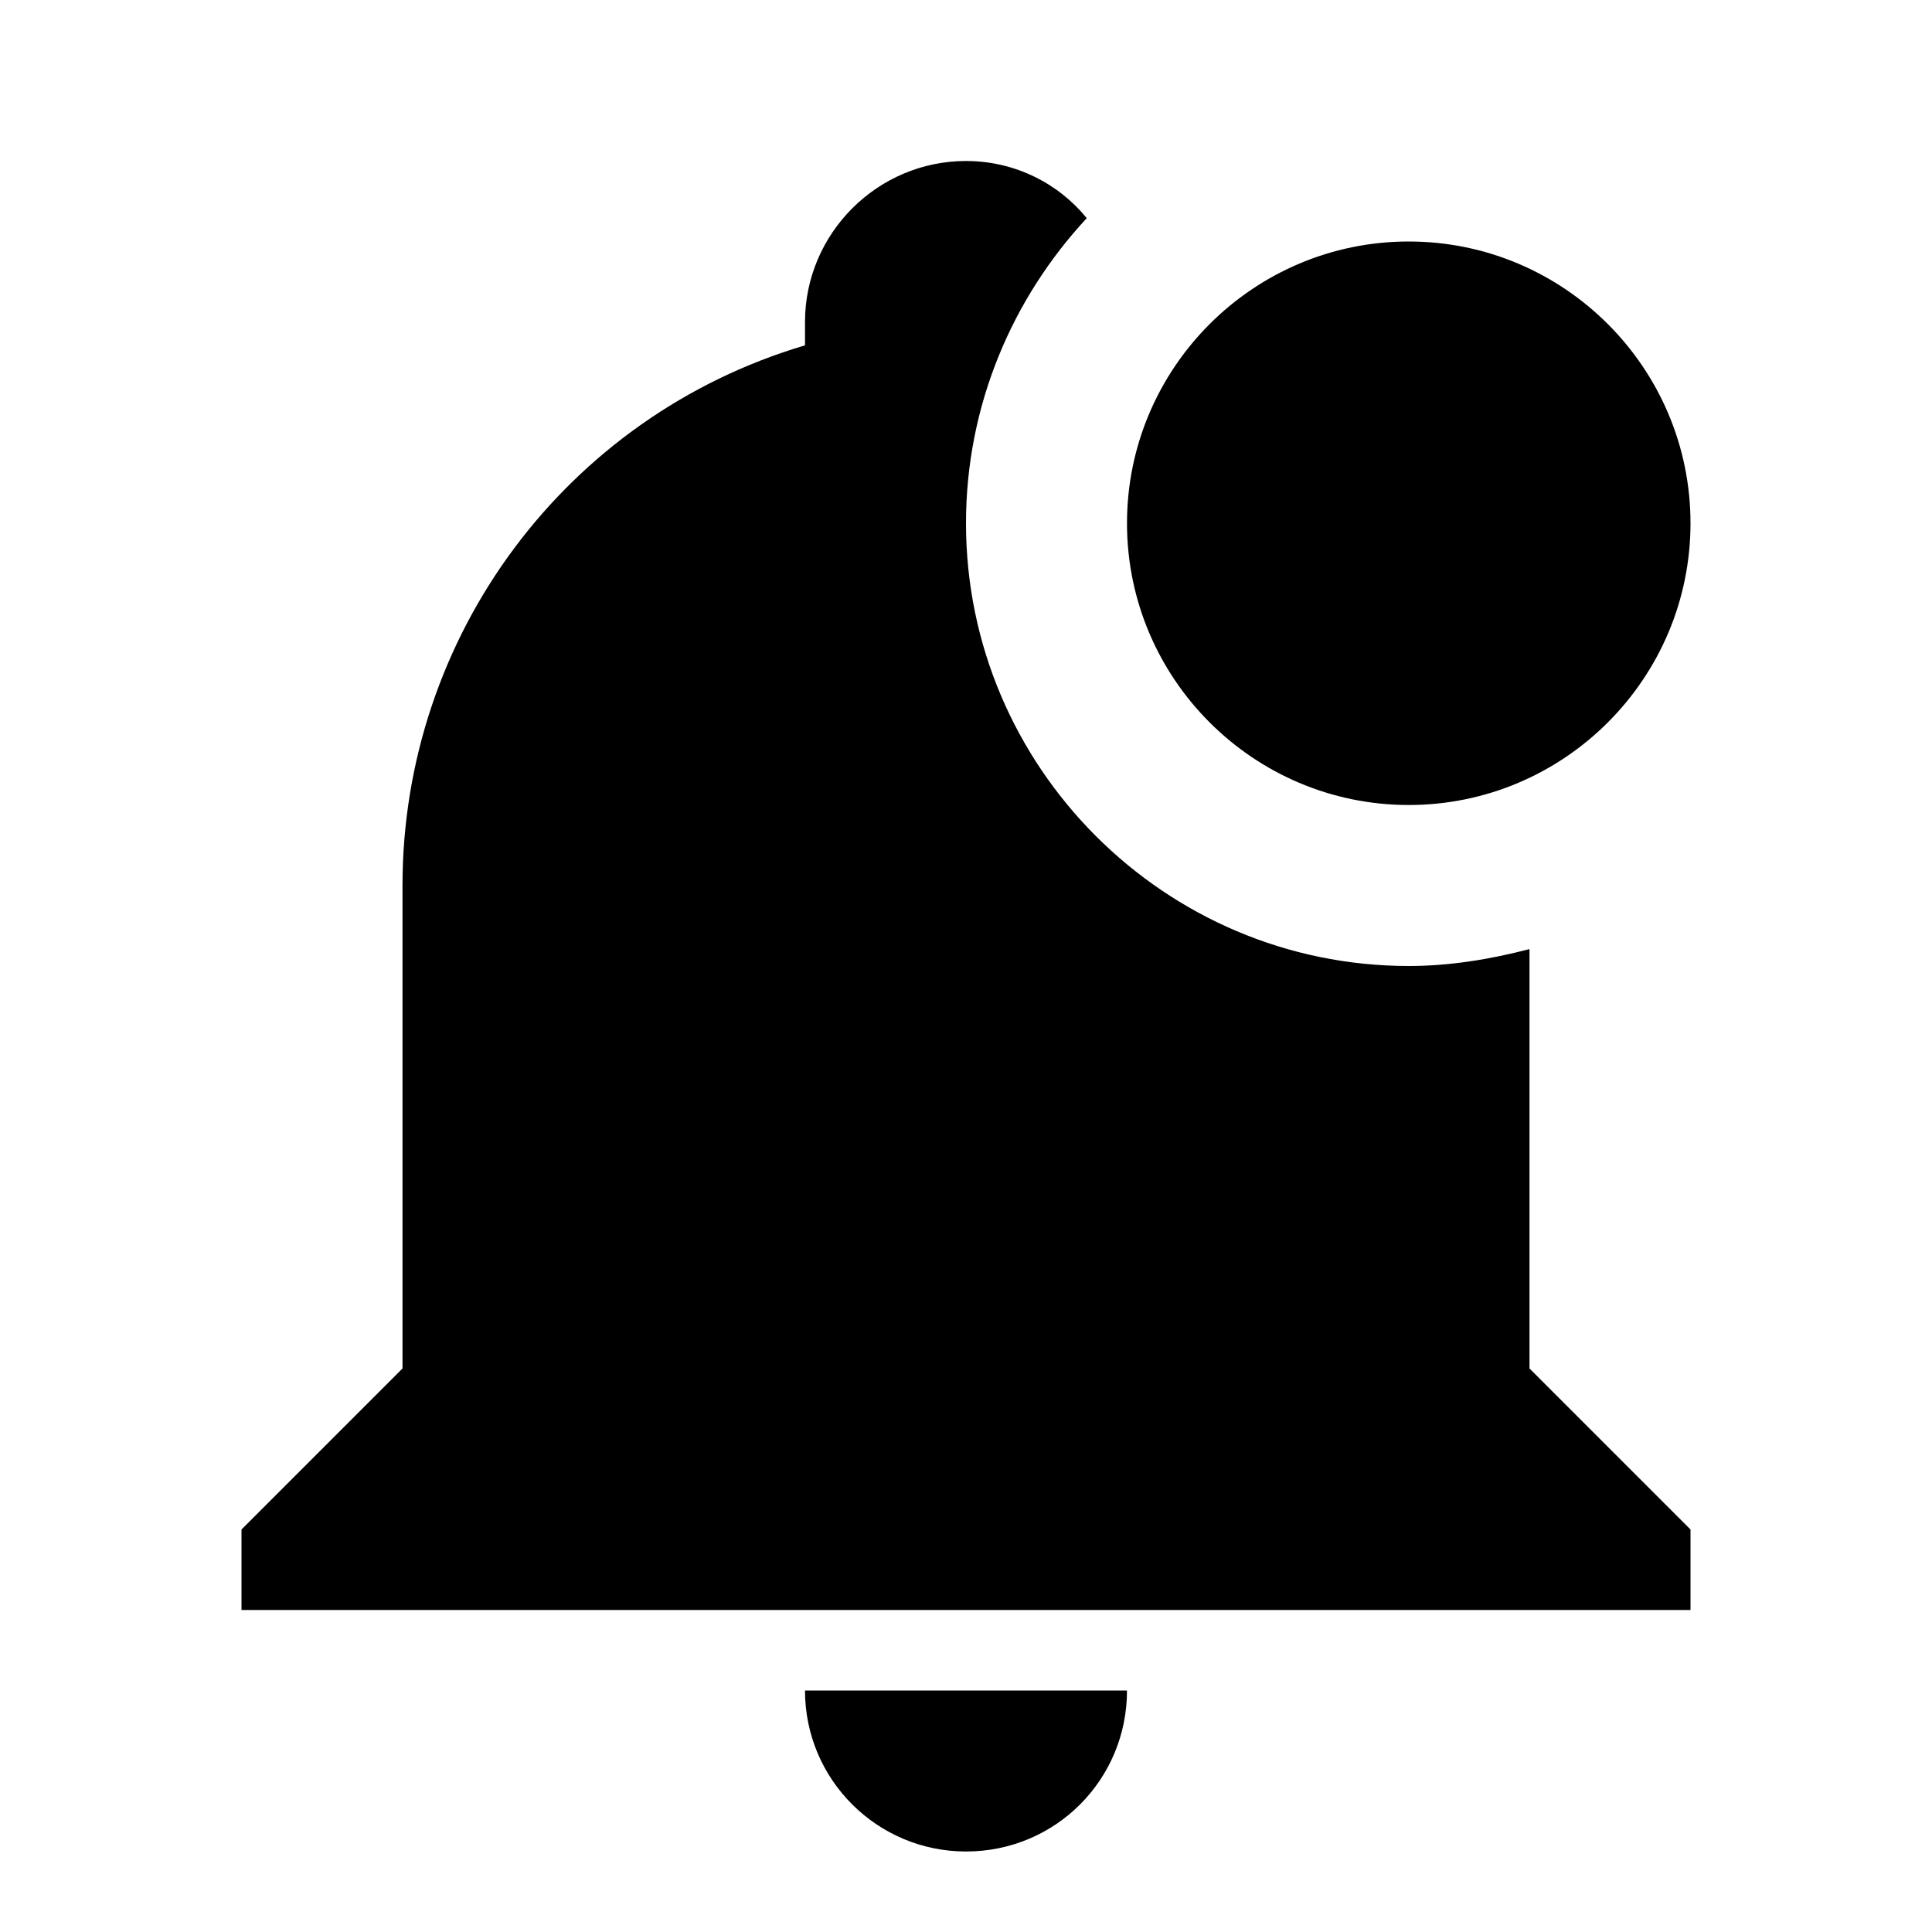
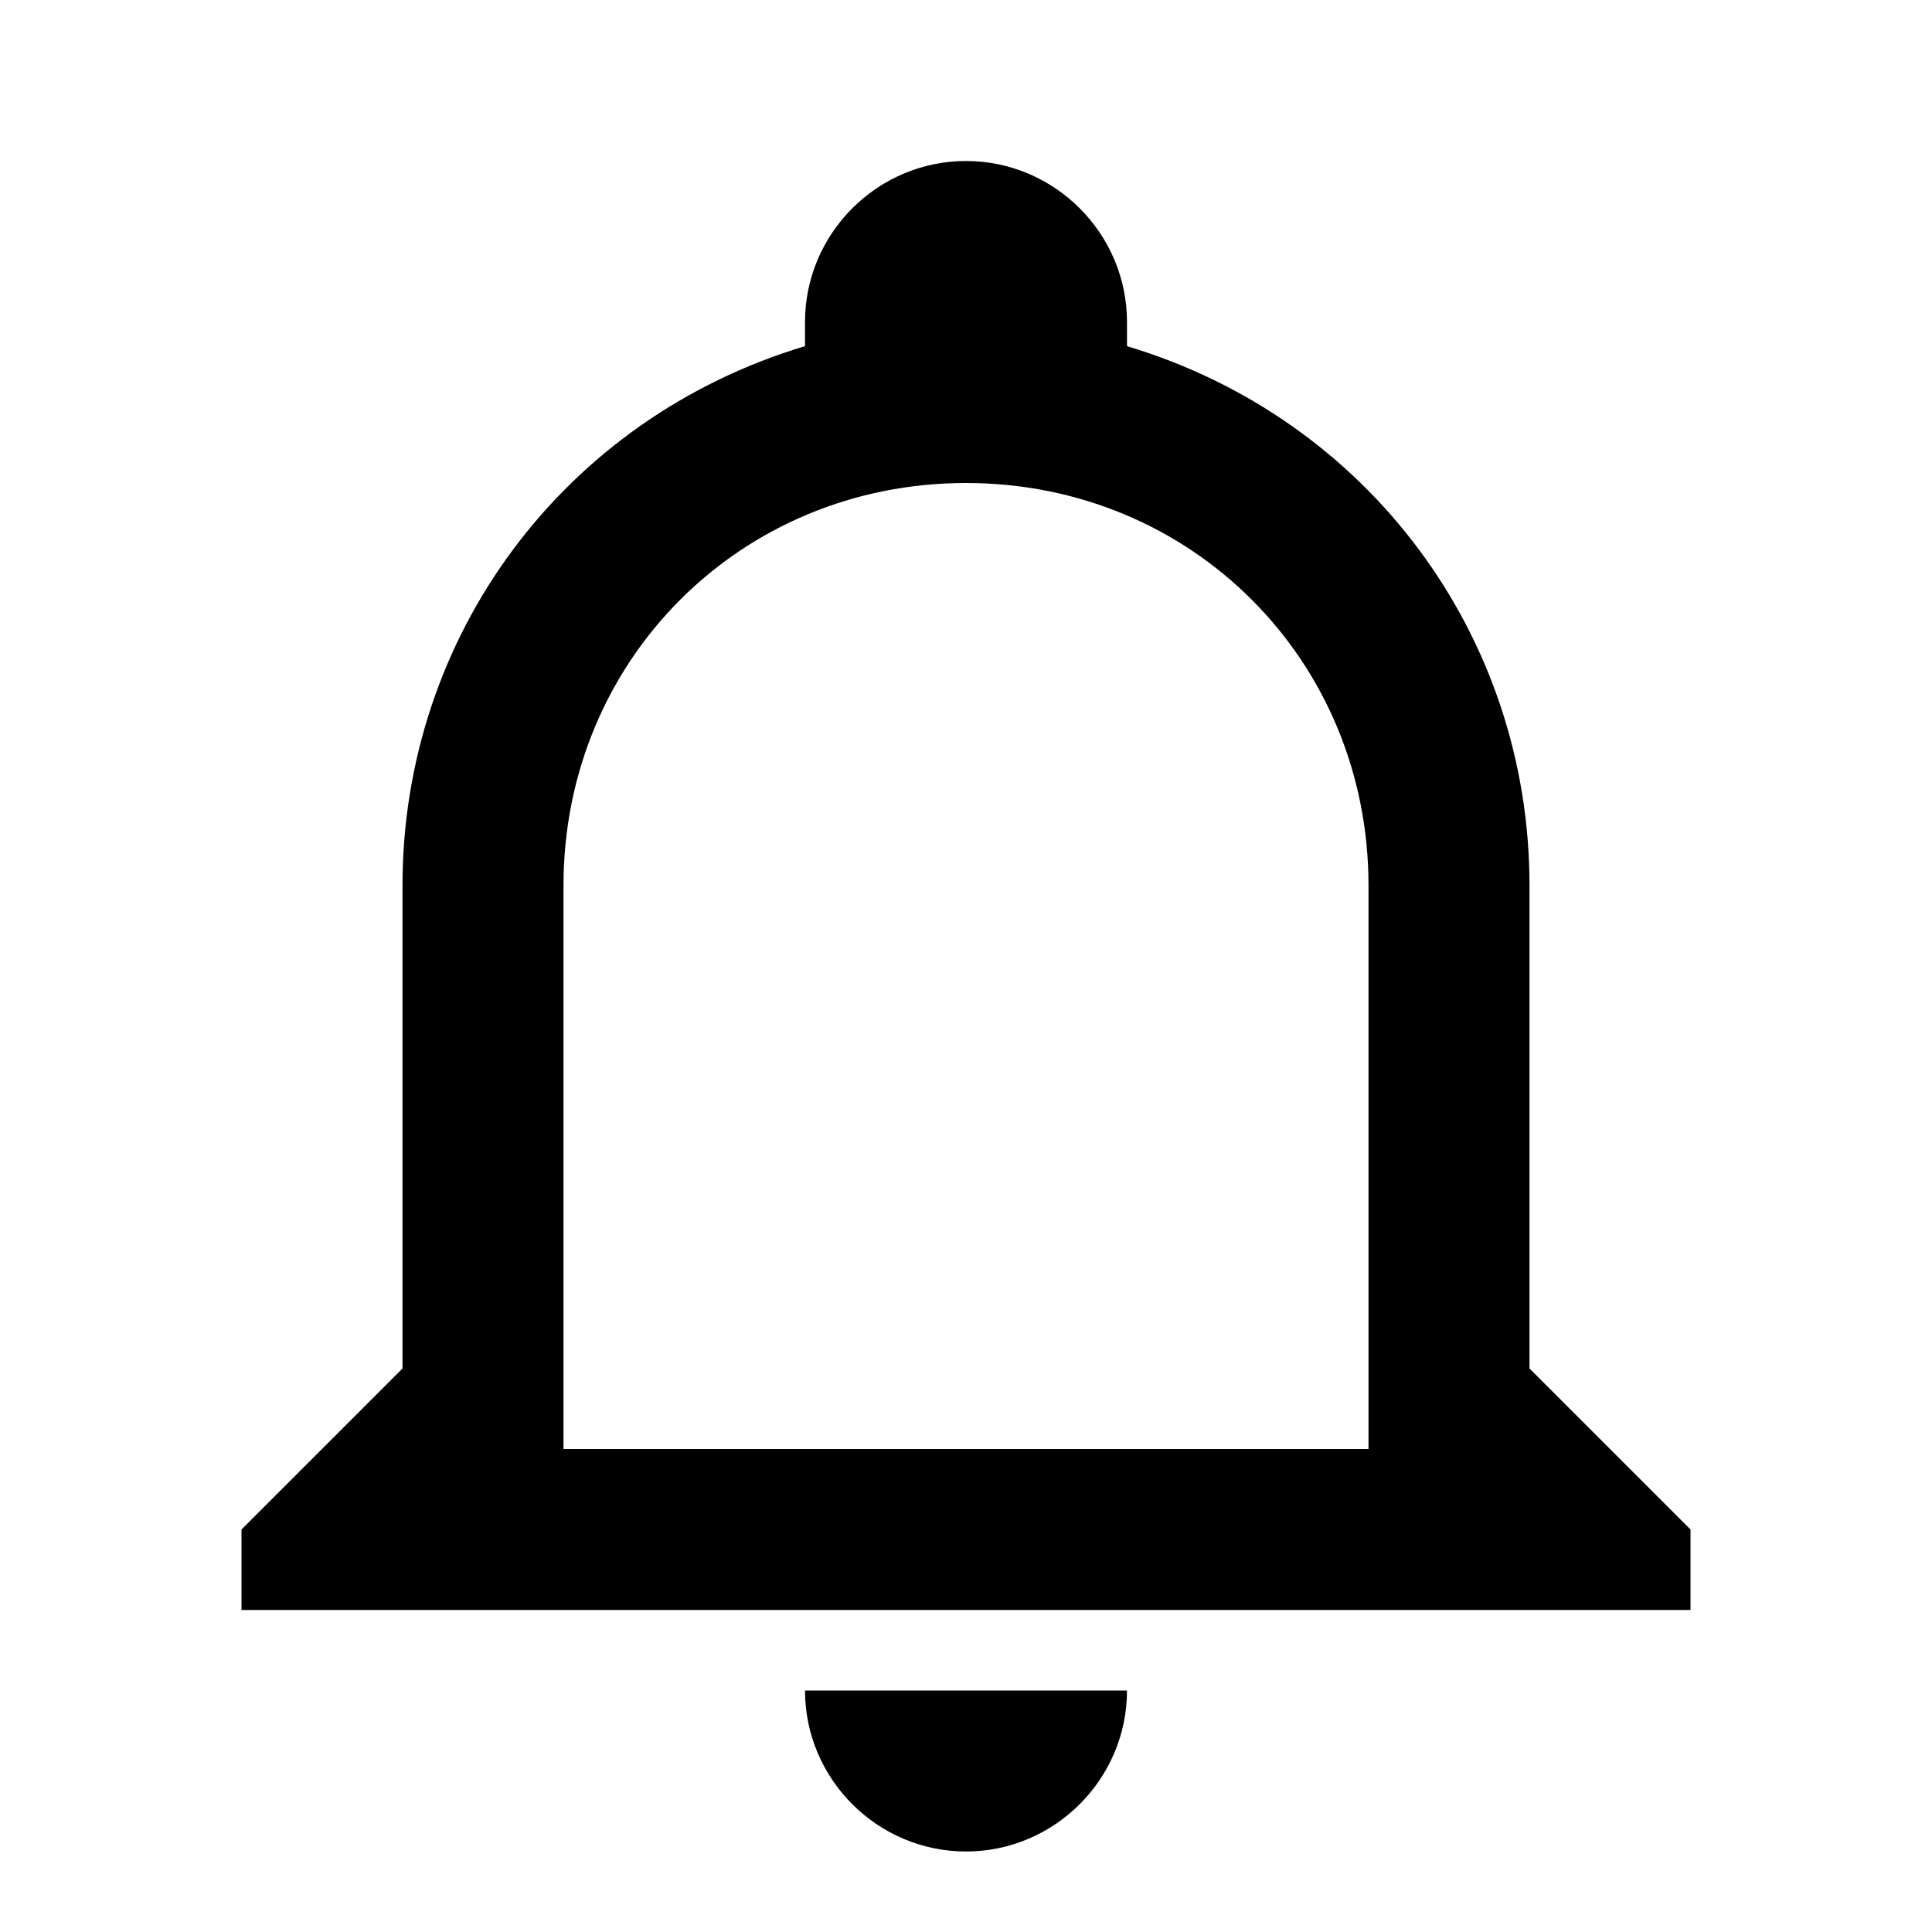
<svg xmlns="http://www.w3.org/2000/svg" viewBox="0 0 24 24">
-   <path d="M21 6.5C21 8.43 19.43 10 17.5 10S14 8.43 14 6.5 15.57 3 17.5 3 21 4.57 21 6.5M19 11.79C18.5 11.92 18 12 17.5 12C14.47 12 12 9.53 12 6.5C12 5.03 12.58 3.7 13.5 2.71C13.15 2.28 12.61 2 12 2C10.9 2 10 2.9 10 4V4.29C7.03 5.17 5 7.9 5 11V17L3 19V20H21V19L19 17V11.79M12 23C13.11 23 14 22.11 14 21H10C10 22.11 10.9 23 12 23Z" />
+   <path d="M10 21H14C14 22.1 13.1 23 12 23S10 22.1 10 21M21 19V20H3V19L5 17V11C5 7.9 7 5.2 10 4.3V4C10 2.9 10.9 2 12 2S14 2.9 14 4V4.3C17 5.2 19 7.9 19 11V17L21 19M17 11C17 8.2 14.8 6 12 6S7 8.2 7 11V18H17V11Z" />
</svg>
